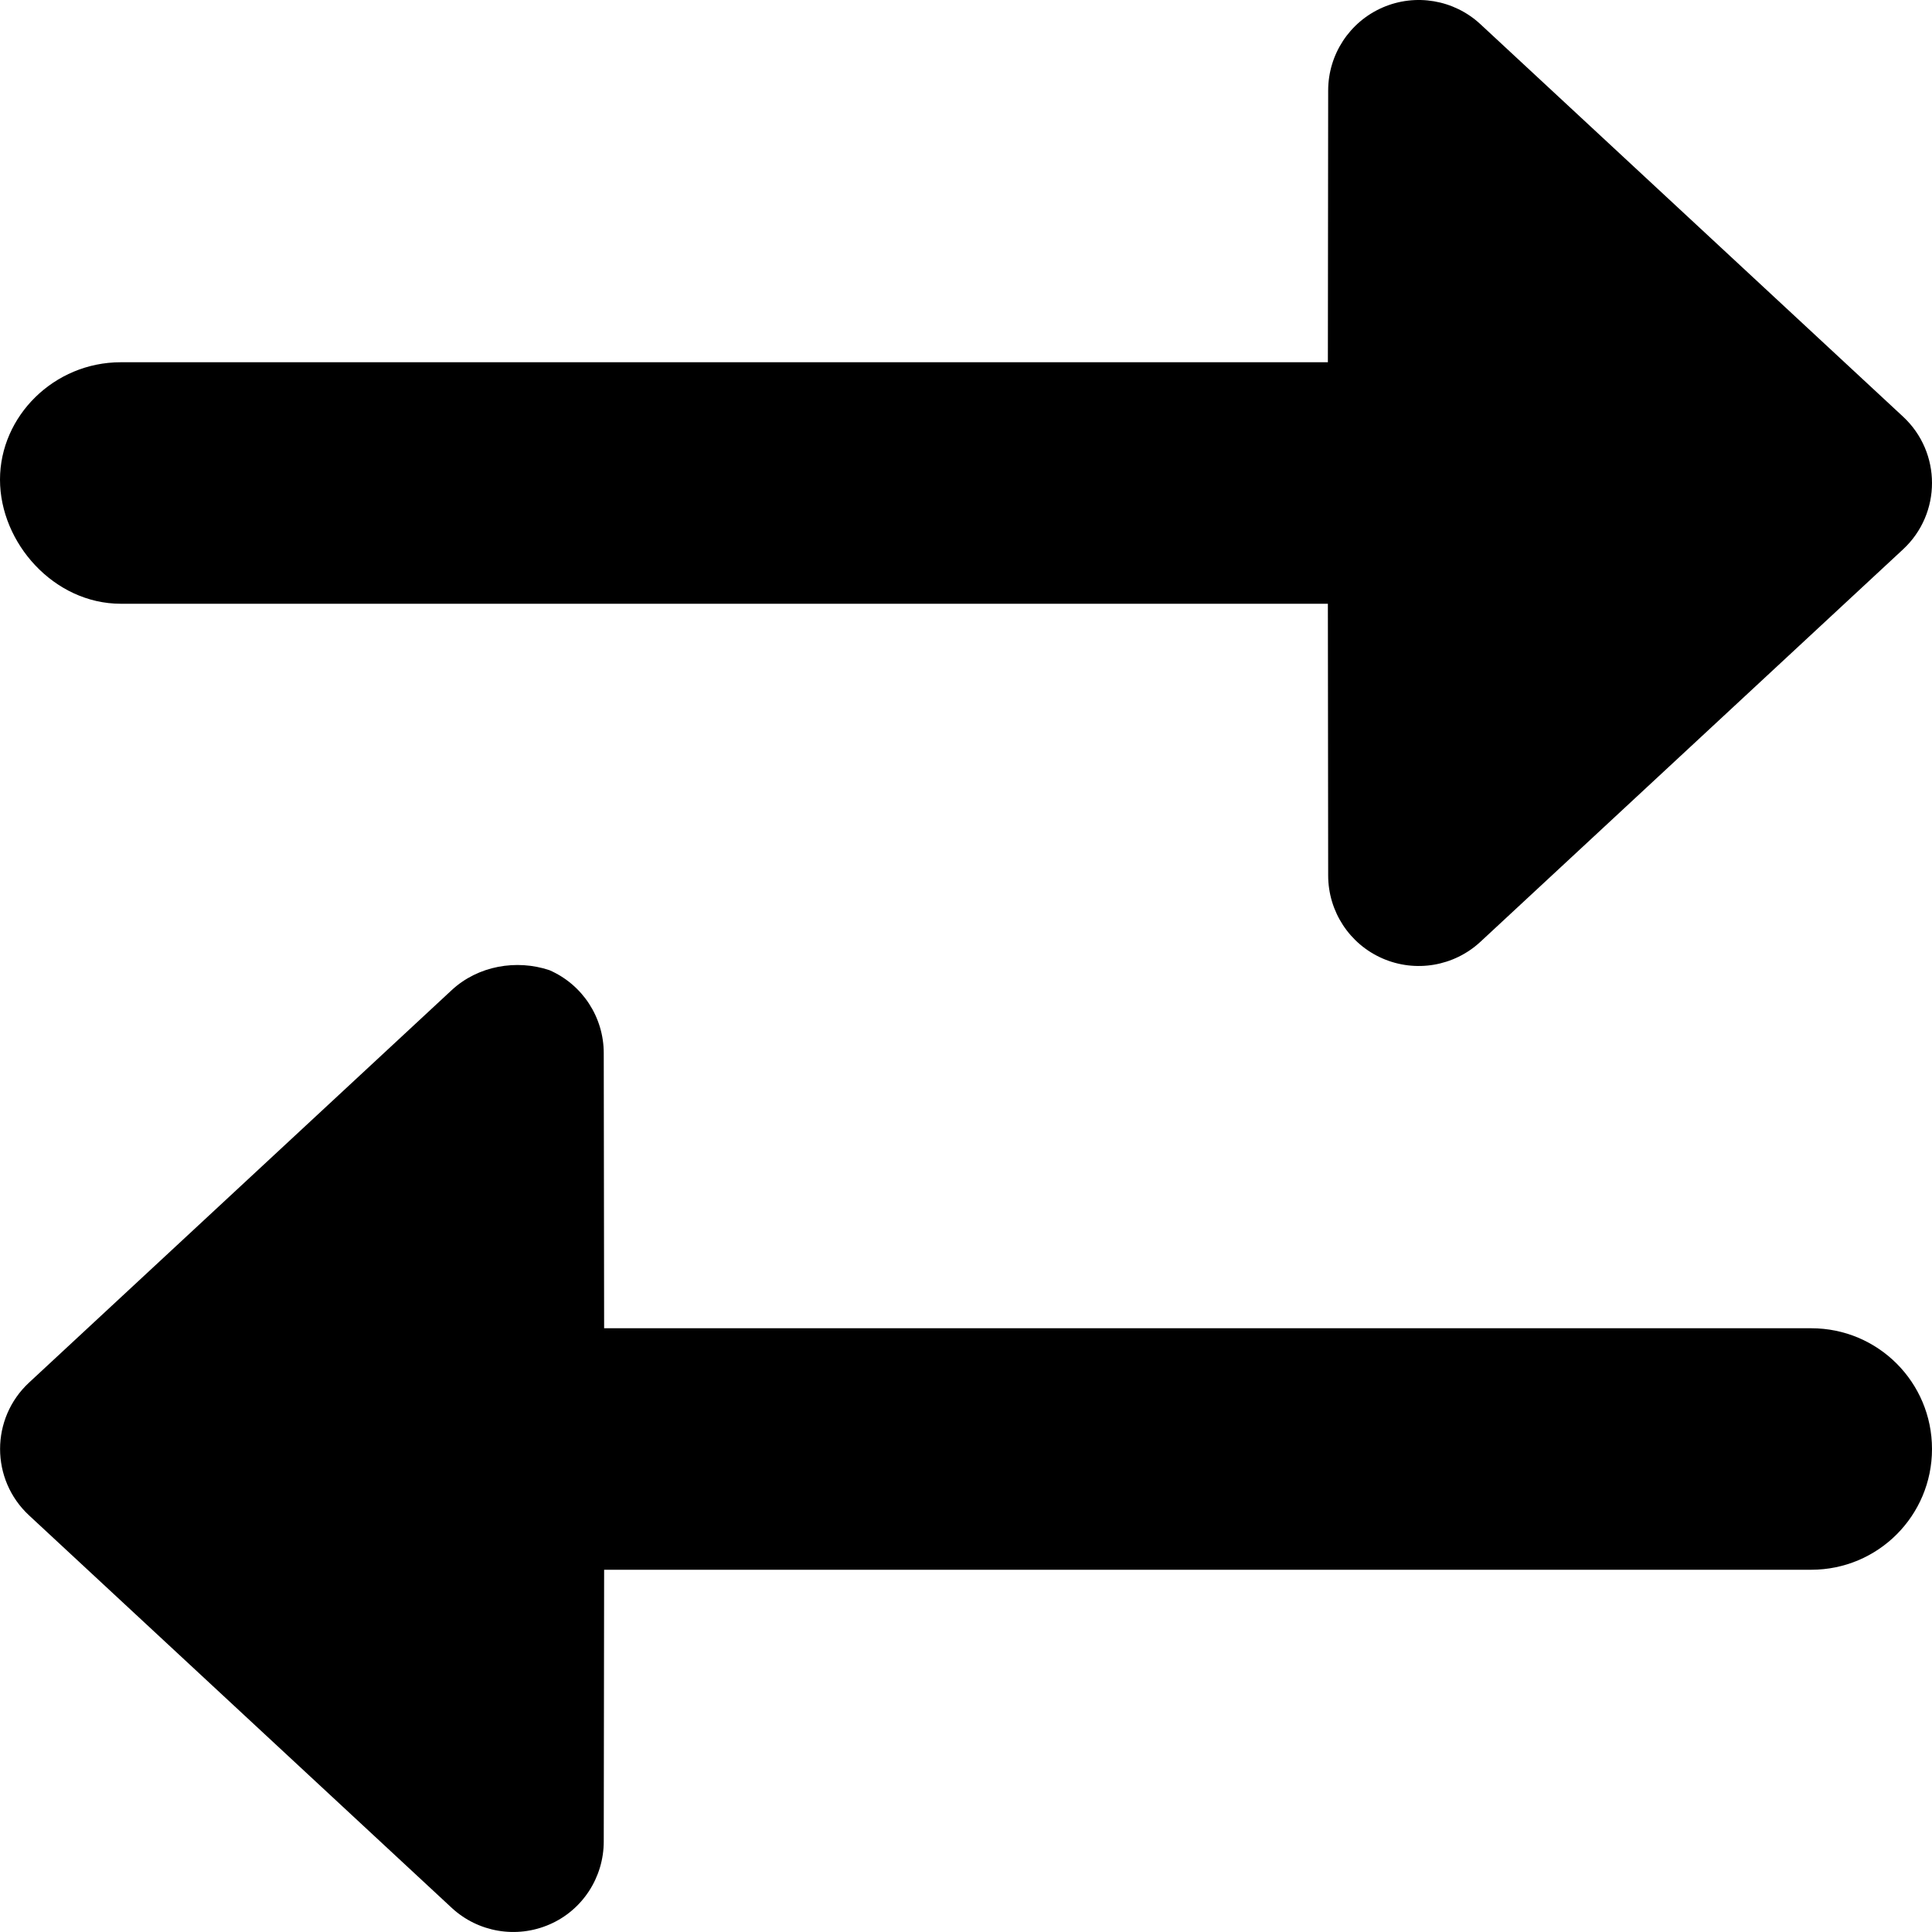
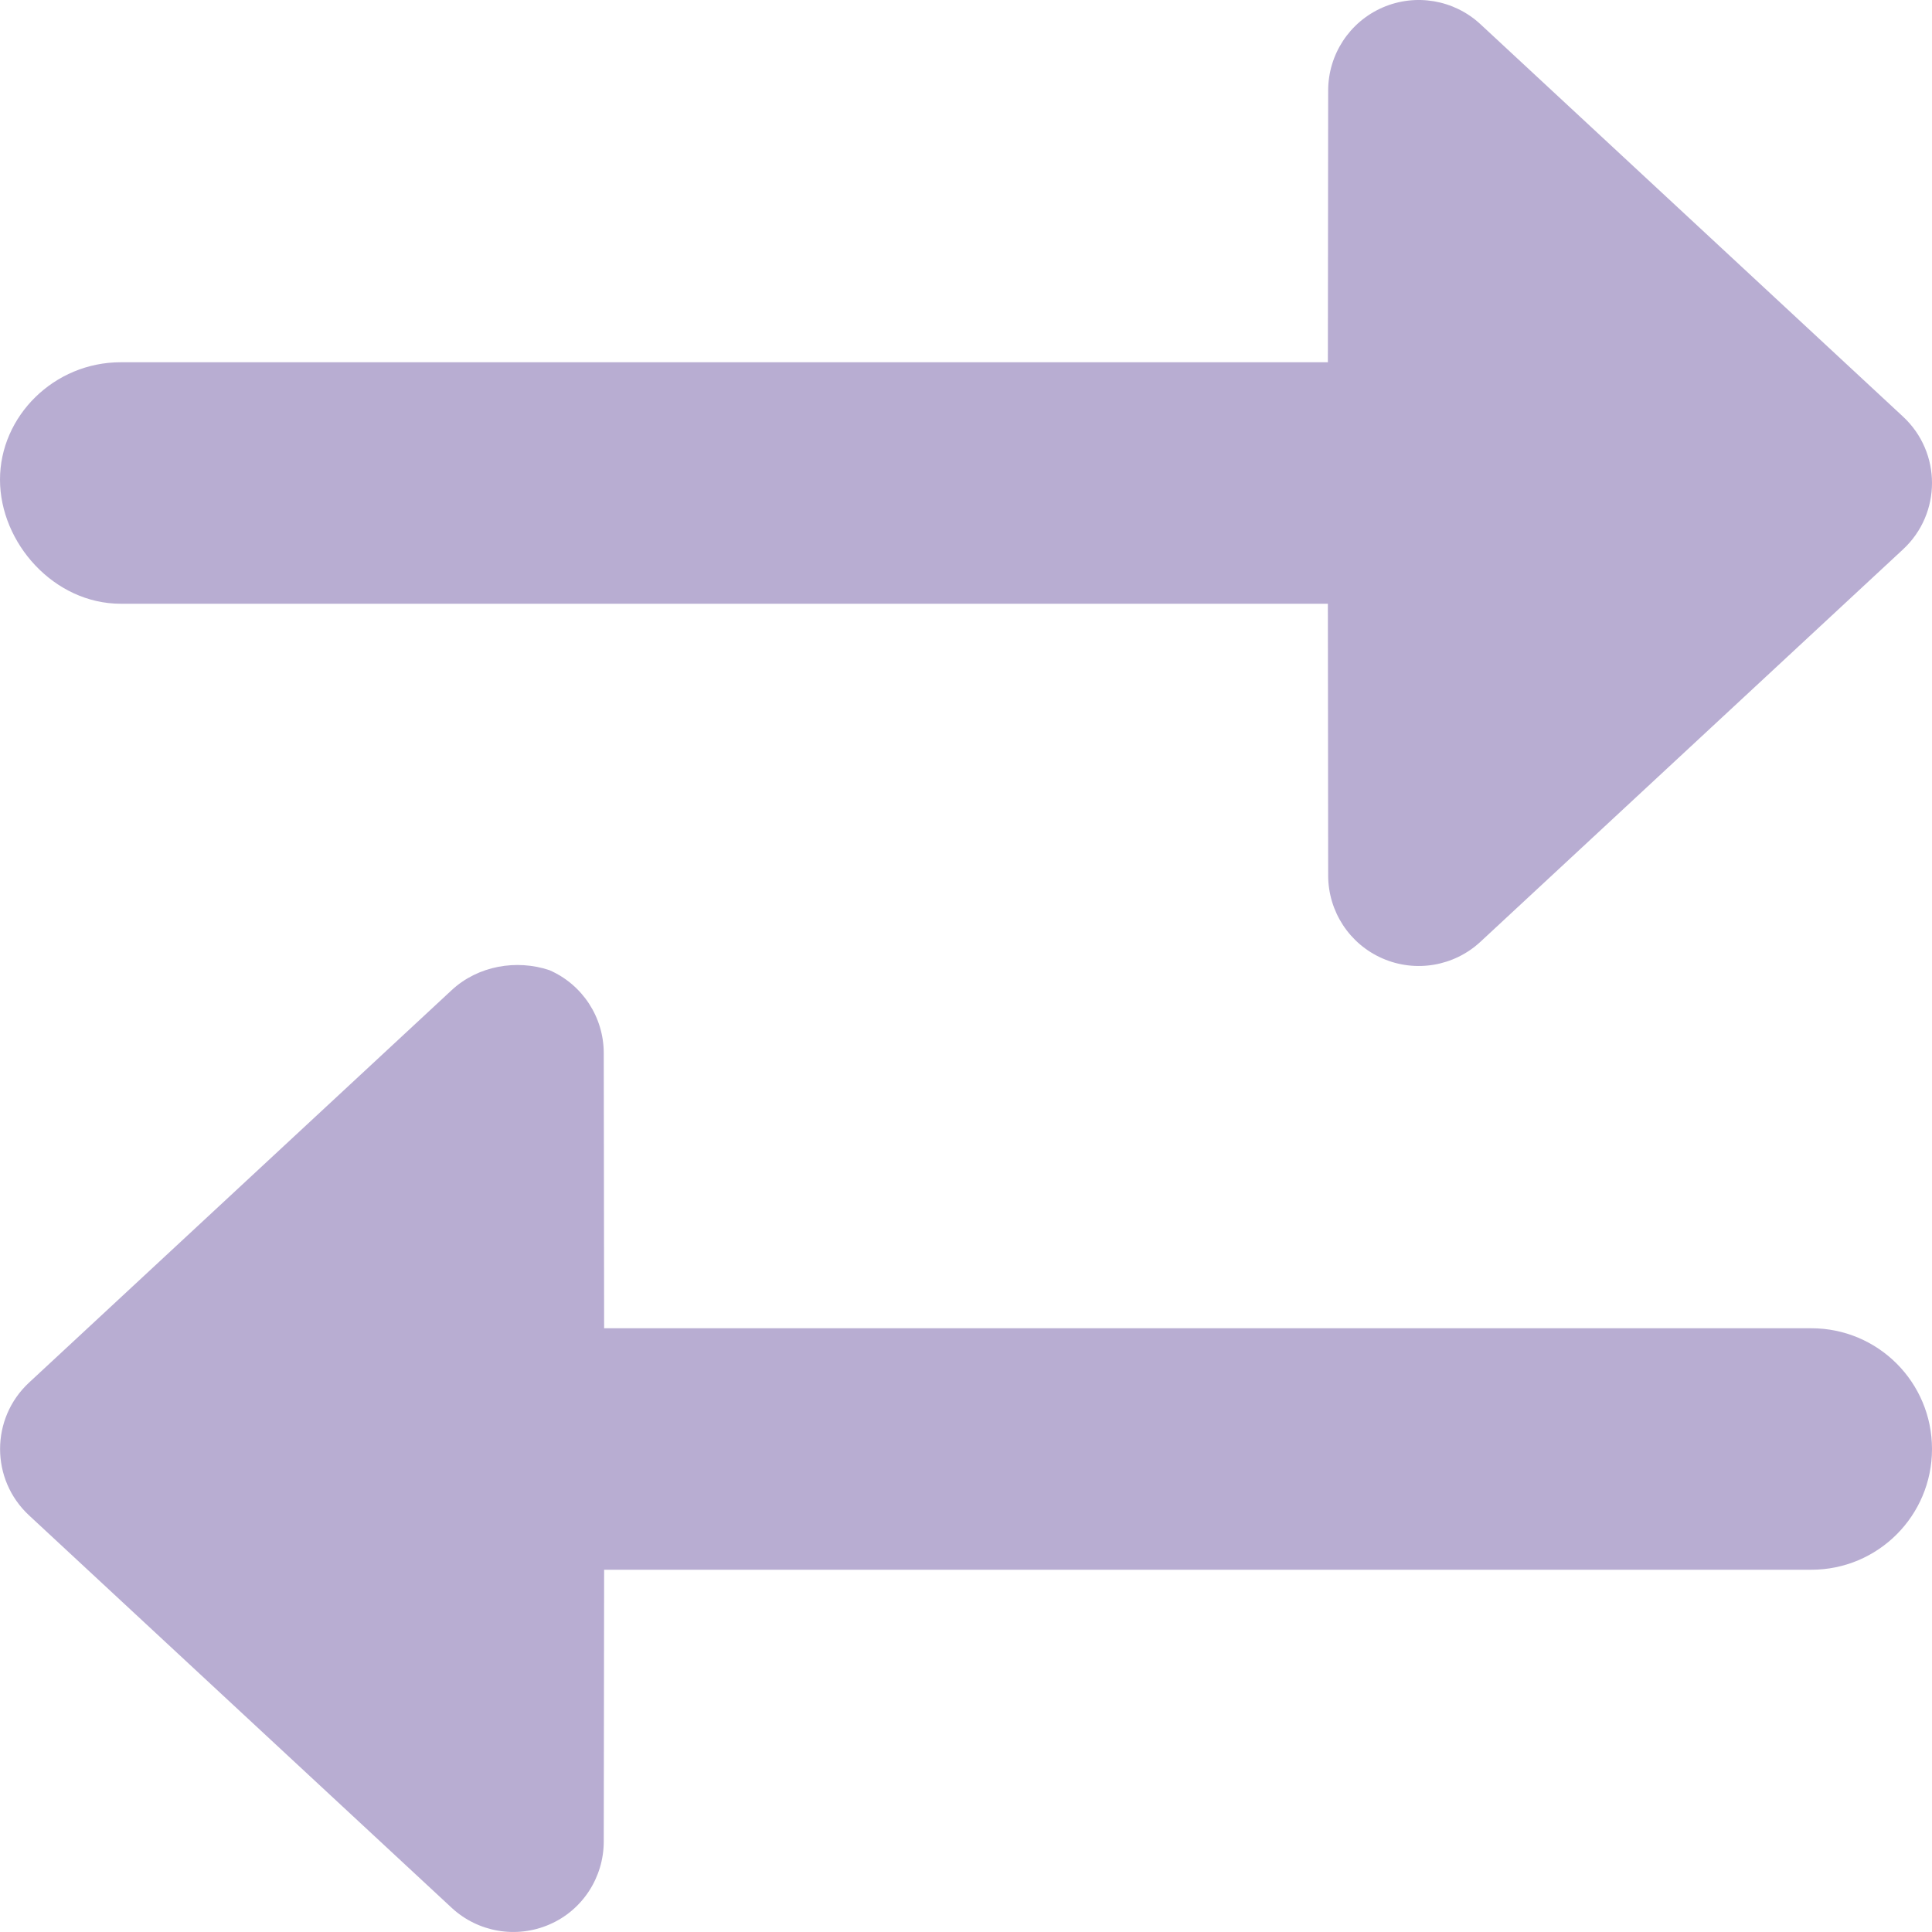
<svg xmlns="http://www.w3.org/2000/svg" viewBox="0 0 512 512">
-   <path d="M32 160h319.9l.079 72c0 9.547 5.652 18.19 14.41 22c8.754 3.812 18.93 2.078 25.93-4.406l112-104c10.24-9.5 10.24-25.69 0-35.19l-112-104c-6.992-6.484-17.17-8.217-25.93-4.408c-8.758 3.816-14.41 12.46-14.41 22L351.9 96H32C14.31 96 0 110.3 0 127.1S14.31 160 32 160zM480 352H160.1L160 279.1c0-9.547-5.652-18.19-14.41-22C136.9 254.2 126.7 255.9 119.7 262.4l-112 104c-10.24 9.5-10.24 25.69 0 35.19l112 104c6.992 6.484 17.17 8.219 25.93 4.406C154.4 506.2 160 497.5 160 488L160.1 416H480c17.69 0 32-14.31 32-32S497.7 352 480 352z" />
+   <path fill="#b8add2" d="M32 160h319.9l.079 72c0 9.547 5.652 18.19 14.41 22c8.754 3.812 18.93 2.078 25.93-4.406l112-104c10.24-9.5 10.24-25.69 0-35.19l-112-104c-6.992-6.484-17.17-8.217-25.93-4.408c-8.758 3.816-14.41 12.46-14.41 22L351.9 96H32C14.31 96 0 110.3 0 127.1S14.31 160 32 160zM480 352H160.1L160 279.1c0-9.547-5.652-18.19-14.41-22C136.9 254.2 126.7 255.9 119.7 262.4l-112 104c-10.24 9.5-10.24 25.69 0 35.19l112 104c6.992 6.484 17.17 8.219 25.93 4.406C154.4 506.2 160 497.5 160 488L160.1 416H480c17.69 0 32-14.31 32-32S497.7 352 480 352z" />
</svg>
